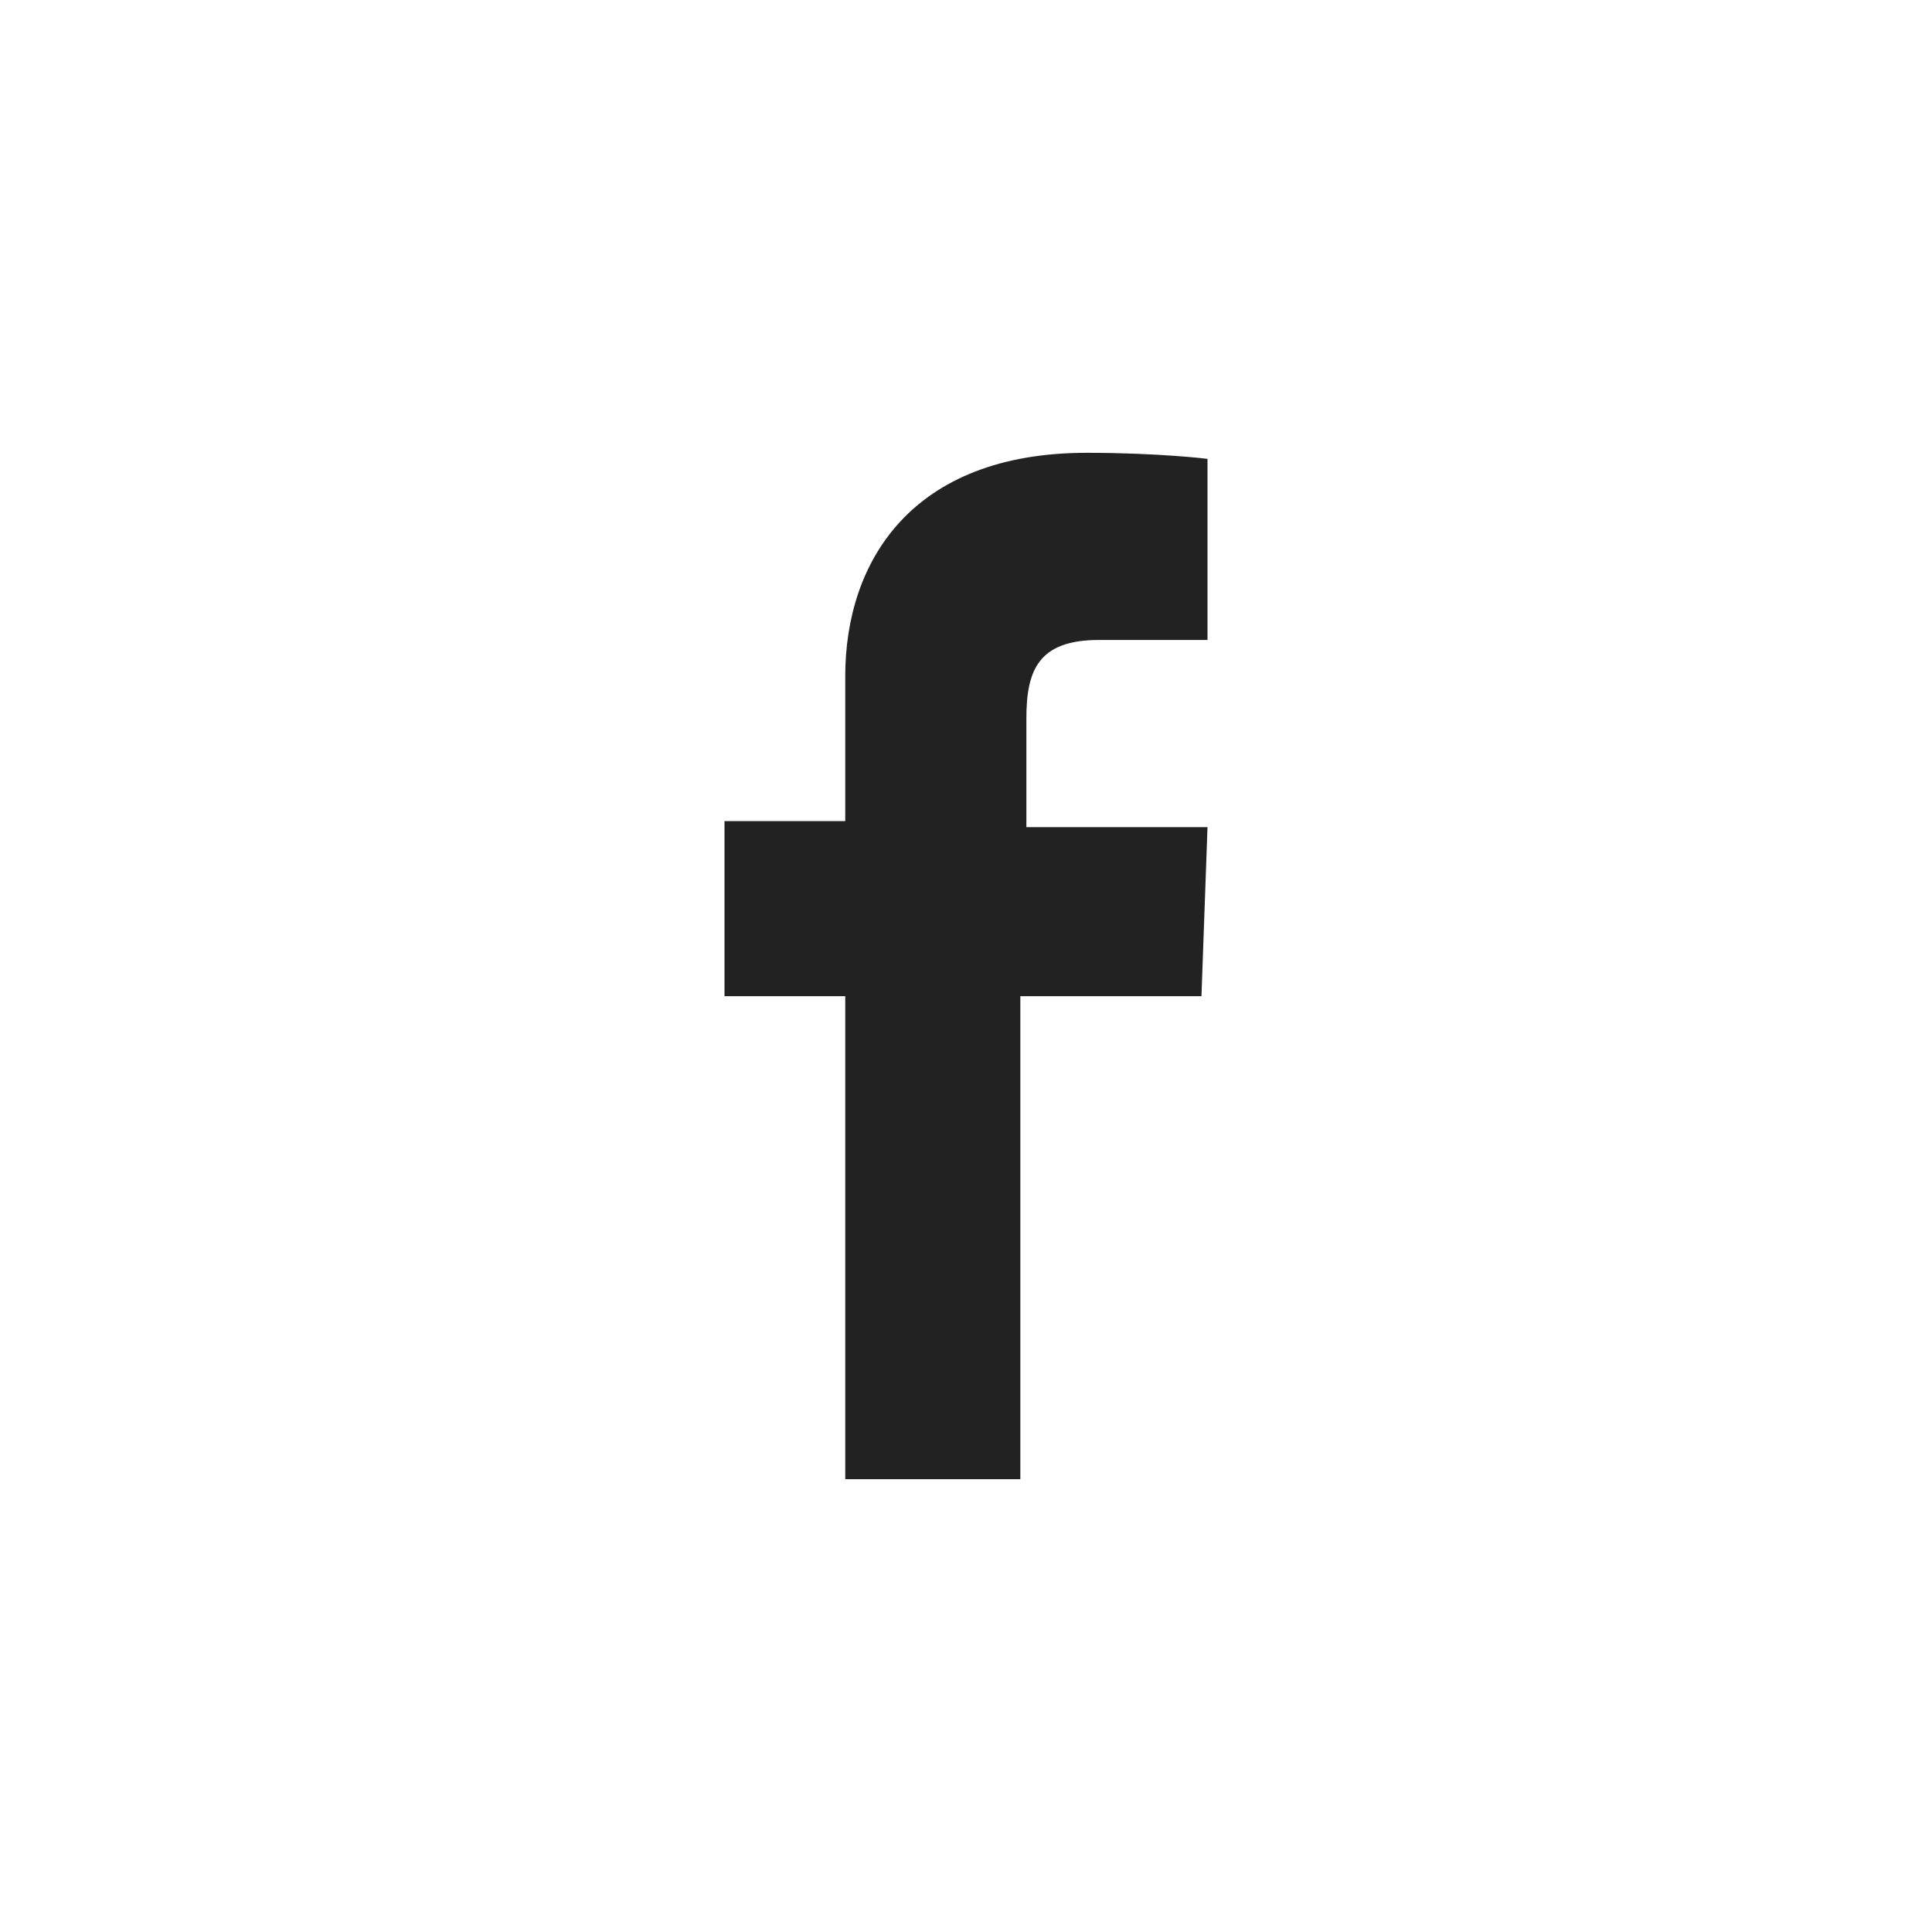
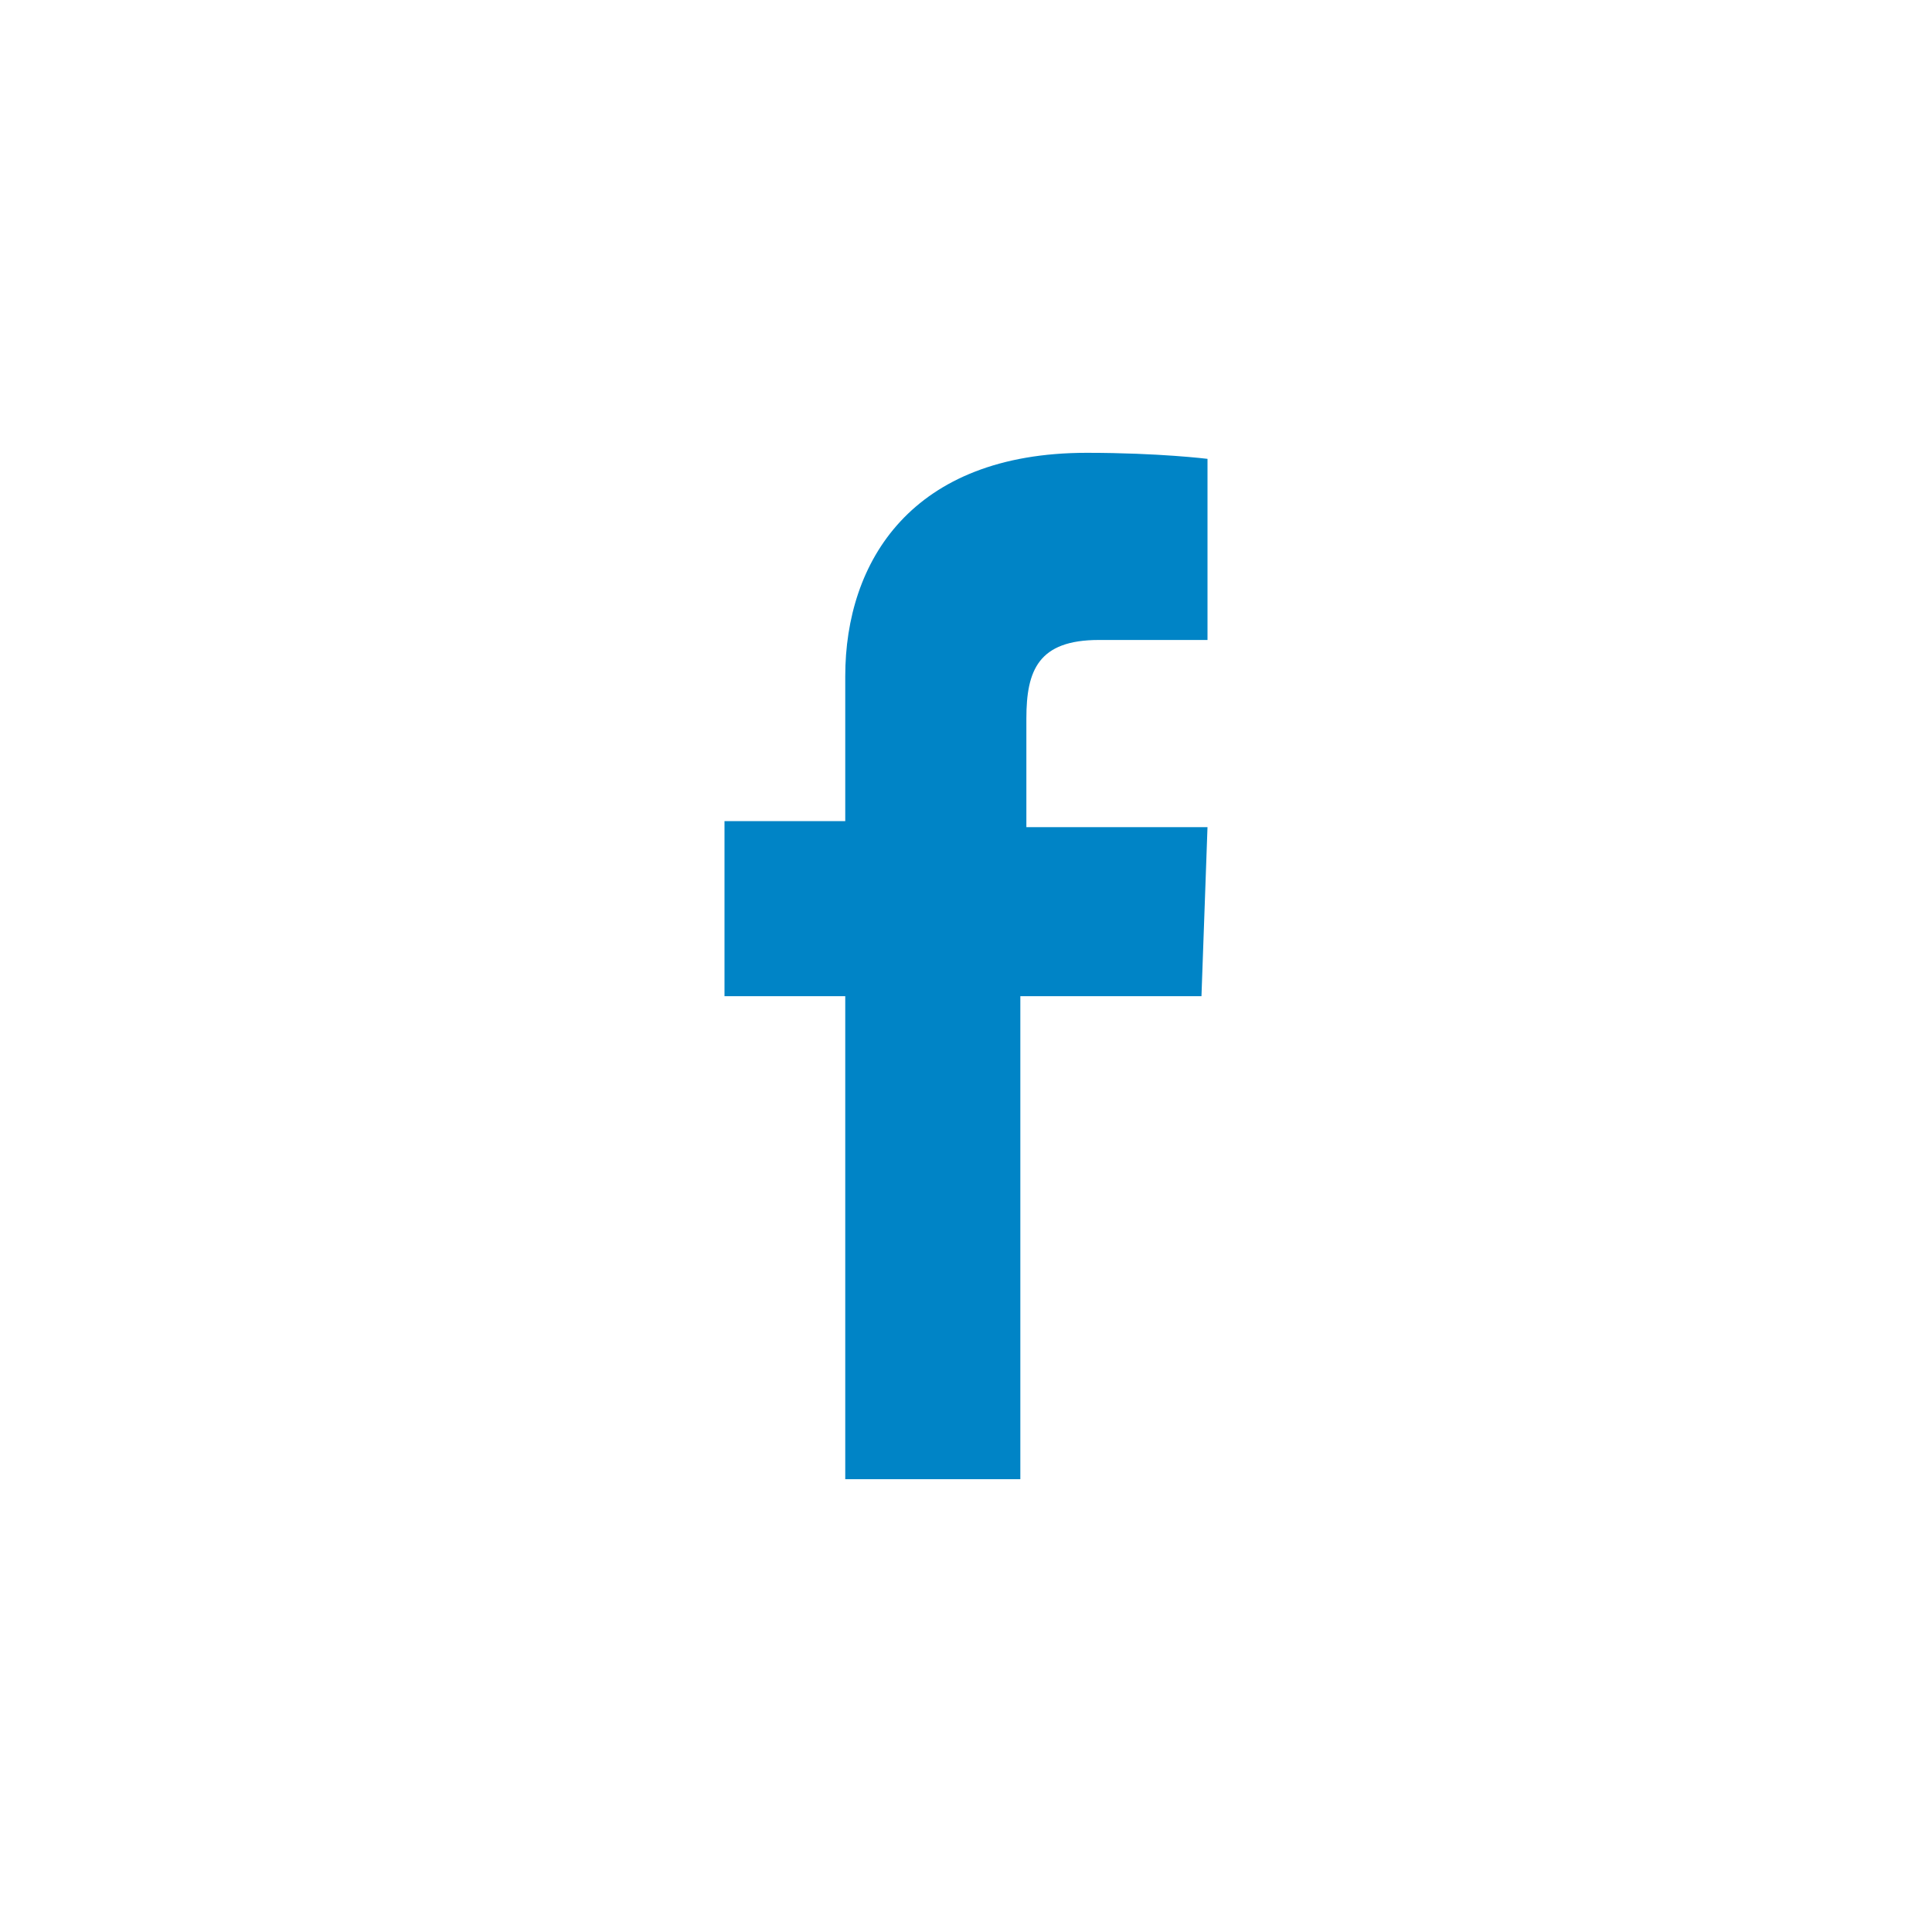
<svg xmlns="http://www.w3.org/2000/svg" version="1.1" id="Layer_1" x="0px" y="0px" viewBox="0 0 32 32" style="enable-background:new 0 0 32 32;" xml:space="preserve">
  <style type="text/css">
- 	.st0{fill:#222;}
+ 	.st0{fill:#0084C6;}
</style>
  <path class="st0" d="M19.9,16.5h-3v8H14v-8h-2v-2.9h2v-2.4c0-1.9,1.1-3.7,4-3.7c1.2,0,2,0.1,2,0.1v3h-1.8c-1,0-1.2,0.5-1.2,1.3v1.8  h3C20,13.7,19.9,16.5,19.9,16.5z" />
</svg>
